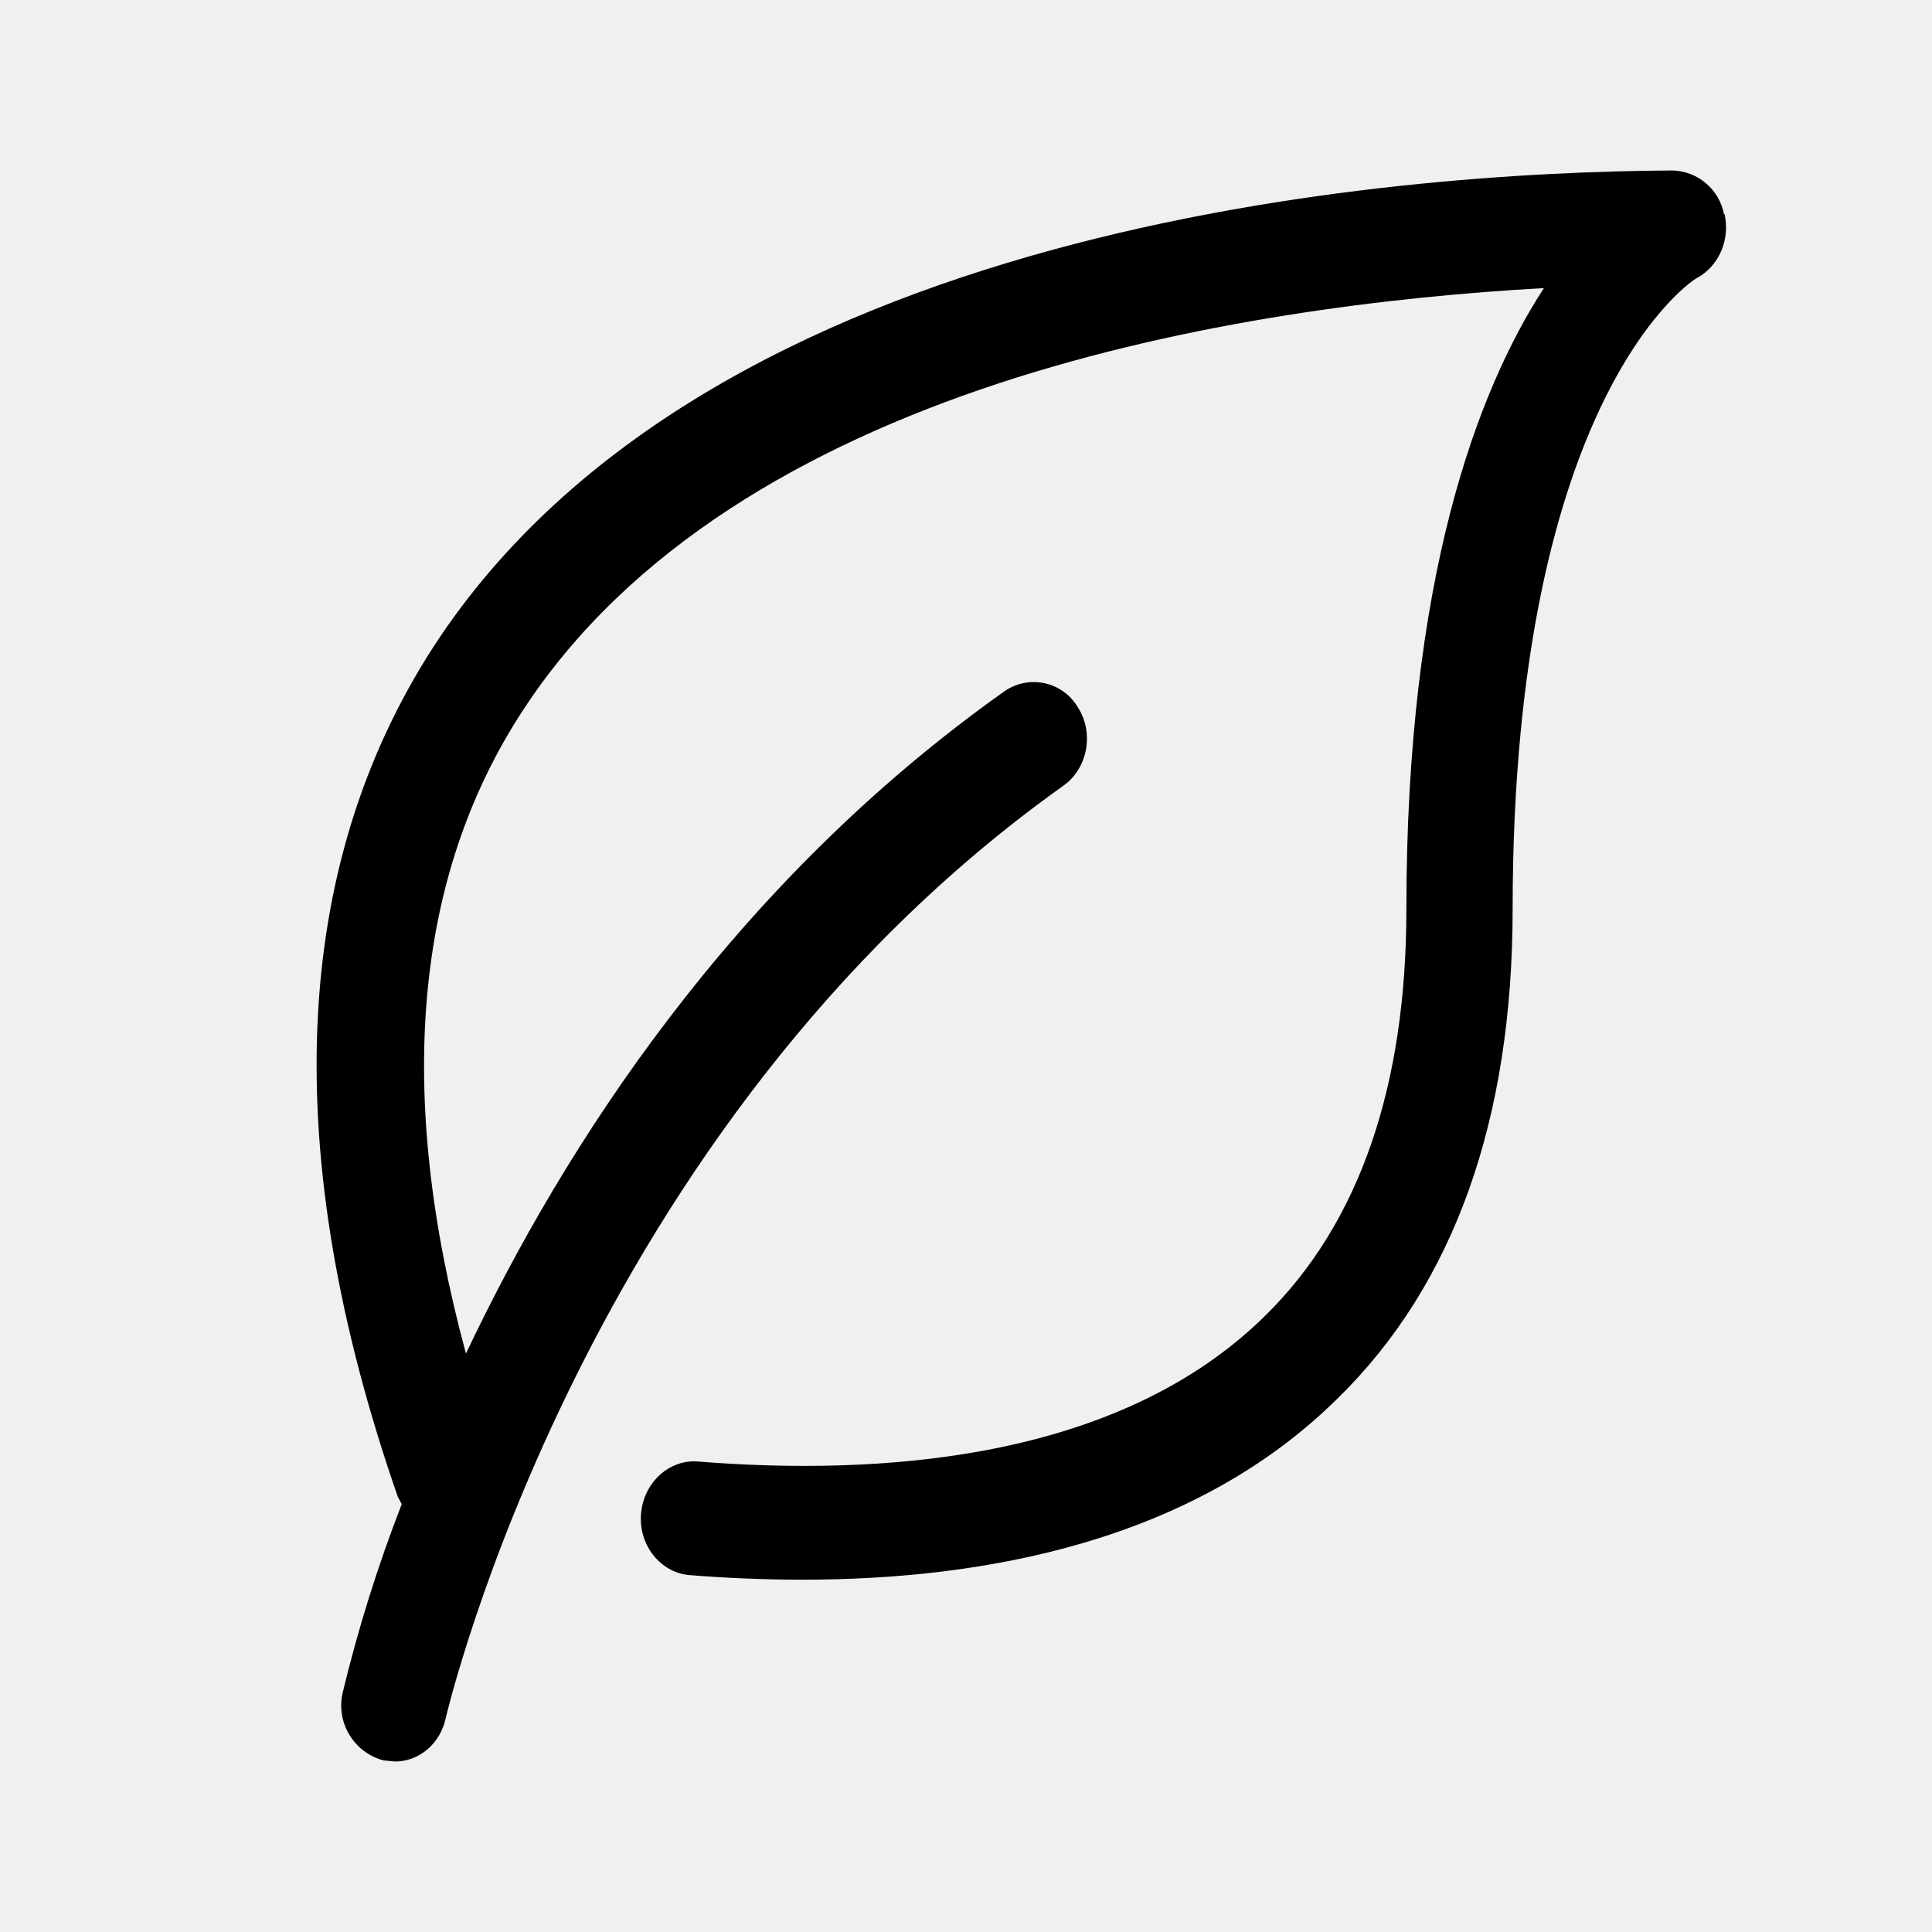
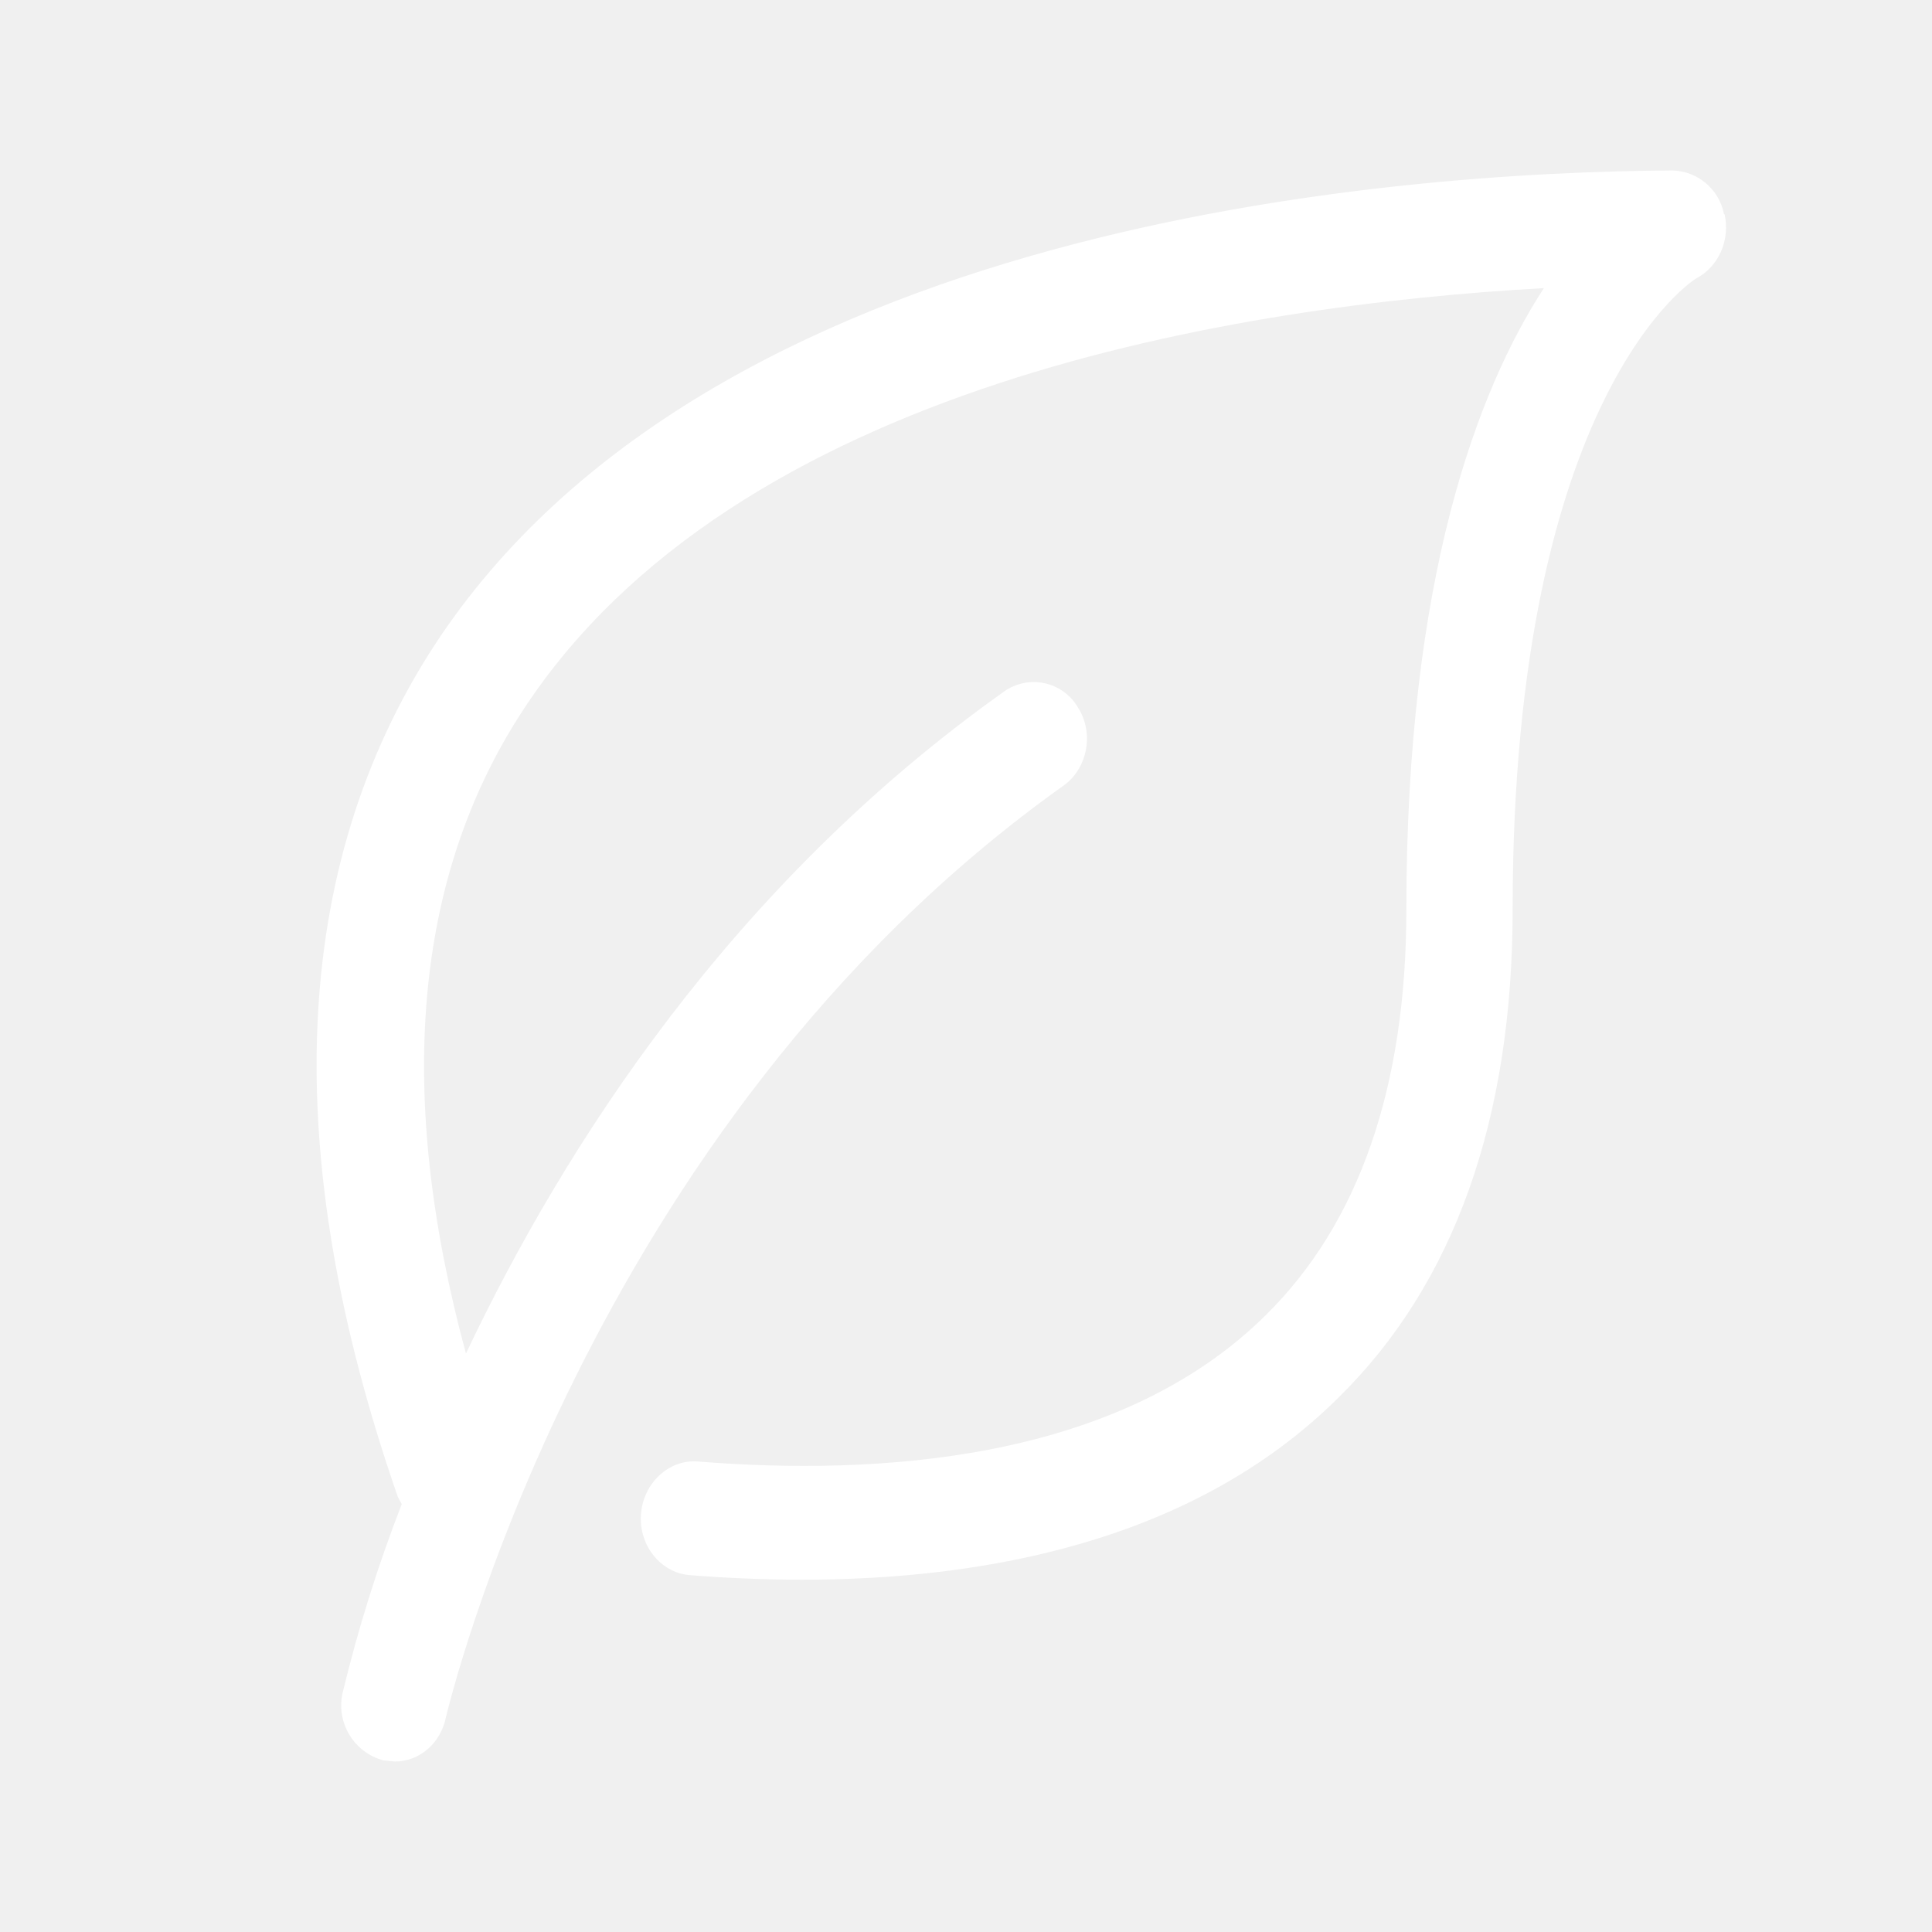
- <svg xmlns="http://www.w3.org/2000/svg" width="34" height="34">
+ <svg xmlns="http://www.w3.org/2000/svg" width="34" height="34" fill="#ffffff">
  <g clip-path="url(#a)" transform="translate(2 1)">
    <path d="M28.34 2.77a.95.95 0 0 0-.9-.77h-.01c-4.94.03-16.95.92-21.8 8.38C3.12 14.26 2.9 19.29 5 25.34l.07.13a25.93 25.93 0 0 0-1.04 3.32 1 1 0 0 0 .72 1.19l.2.02c.43 0 .81-.32.9-.79.03-.1 2.42-10.37 10.86-16.38.43-.3.55-.93.26-1.38a.9.9 0 0 0-1.3-.28c-4.79 3.4-7.74 8-9.47 11.65-1.24-4.57-.92-8.37.99-11.3 3.74-5.76 12.62-7.15 17.98-7.45C24 5.87 22.75 9.17 22.75 15c0 3.12-.83 5.52-2.47 7.14-2.62 2.6-6.88 2.83-10 2.58-.51-.04-.96.38-1 .93-.04.55.35 1.03.86 1.07.63.05 1.3.08 1.98.08 3.18 0 6.87-.66 9.43-3.2 2.04-2 3.07-4.9 3.07-8.6 0-9.1 3.22-11.1 3.23-11.1.4-.21.6-.68.5-1.13z" />
  </g>
  <defs>
    <clipPath id="a">
      <path d="M0 0h30v32H0Z" transform="translate(.5)" />
    </clipPath>
  </defs>
</svg>
